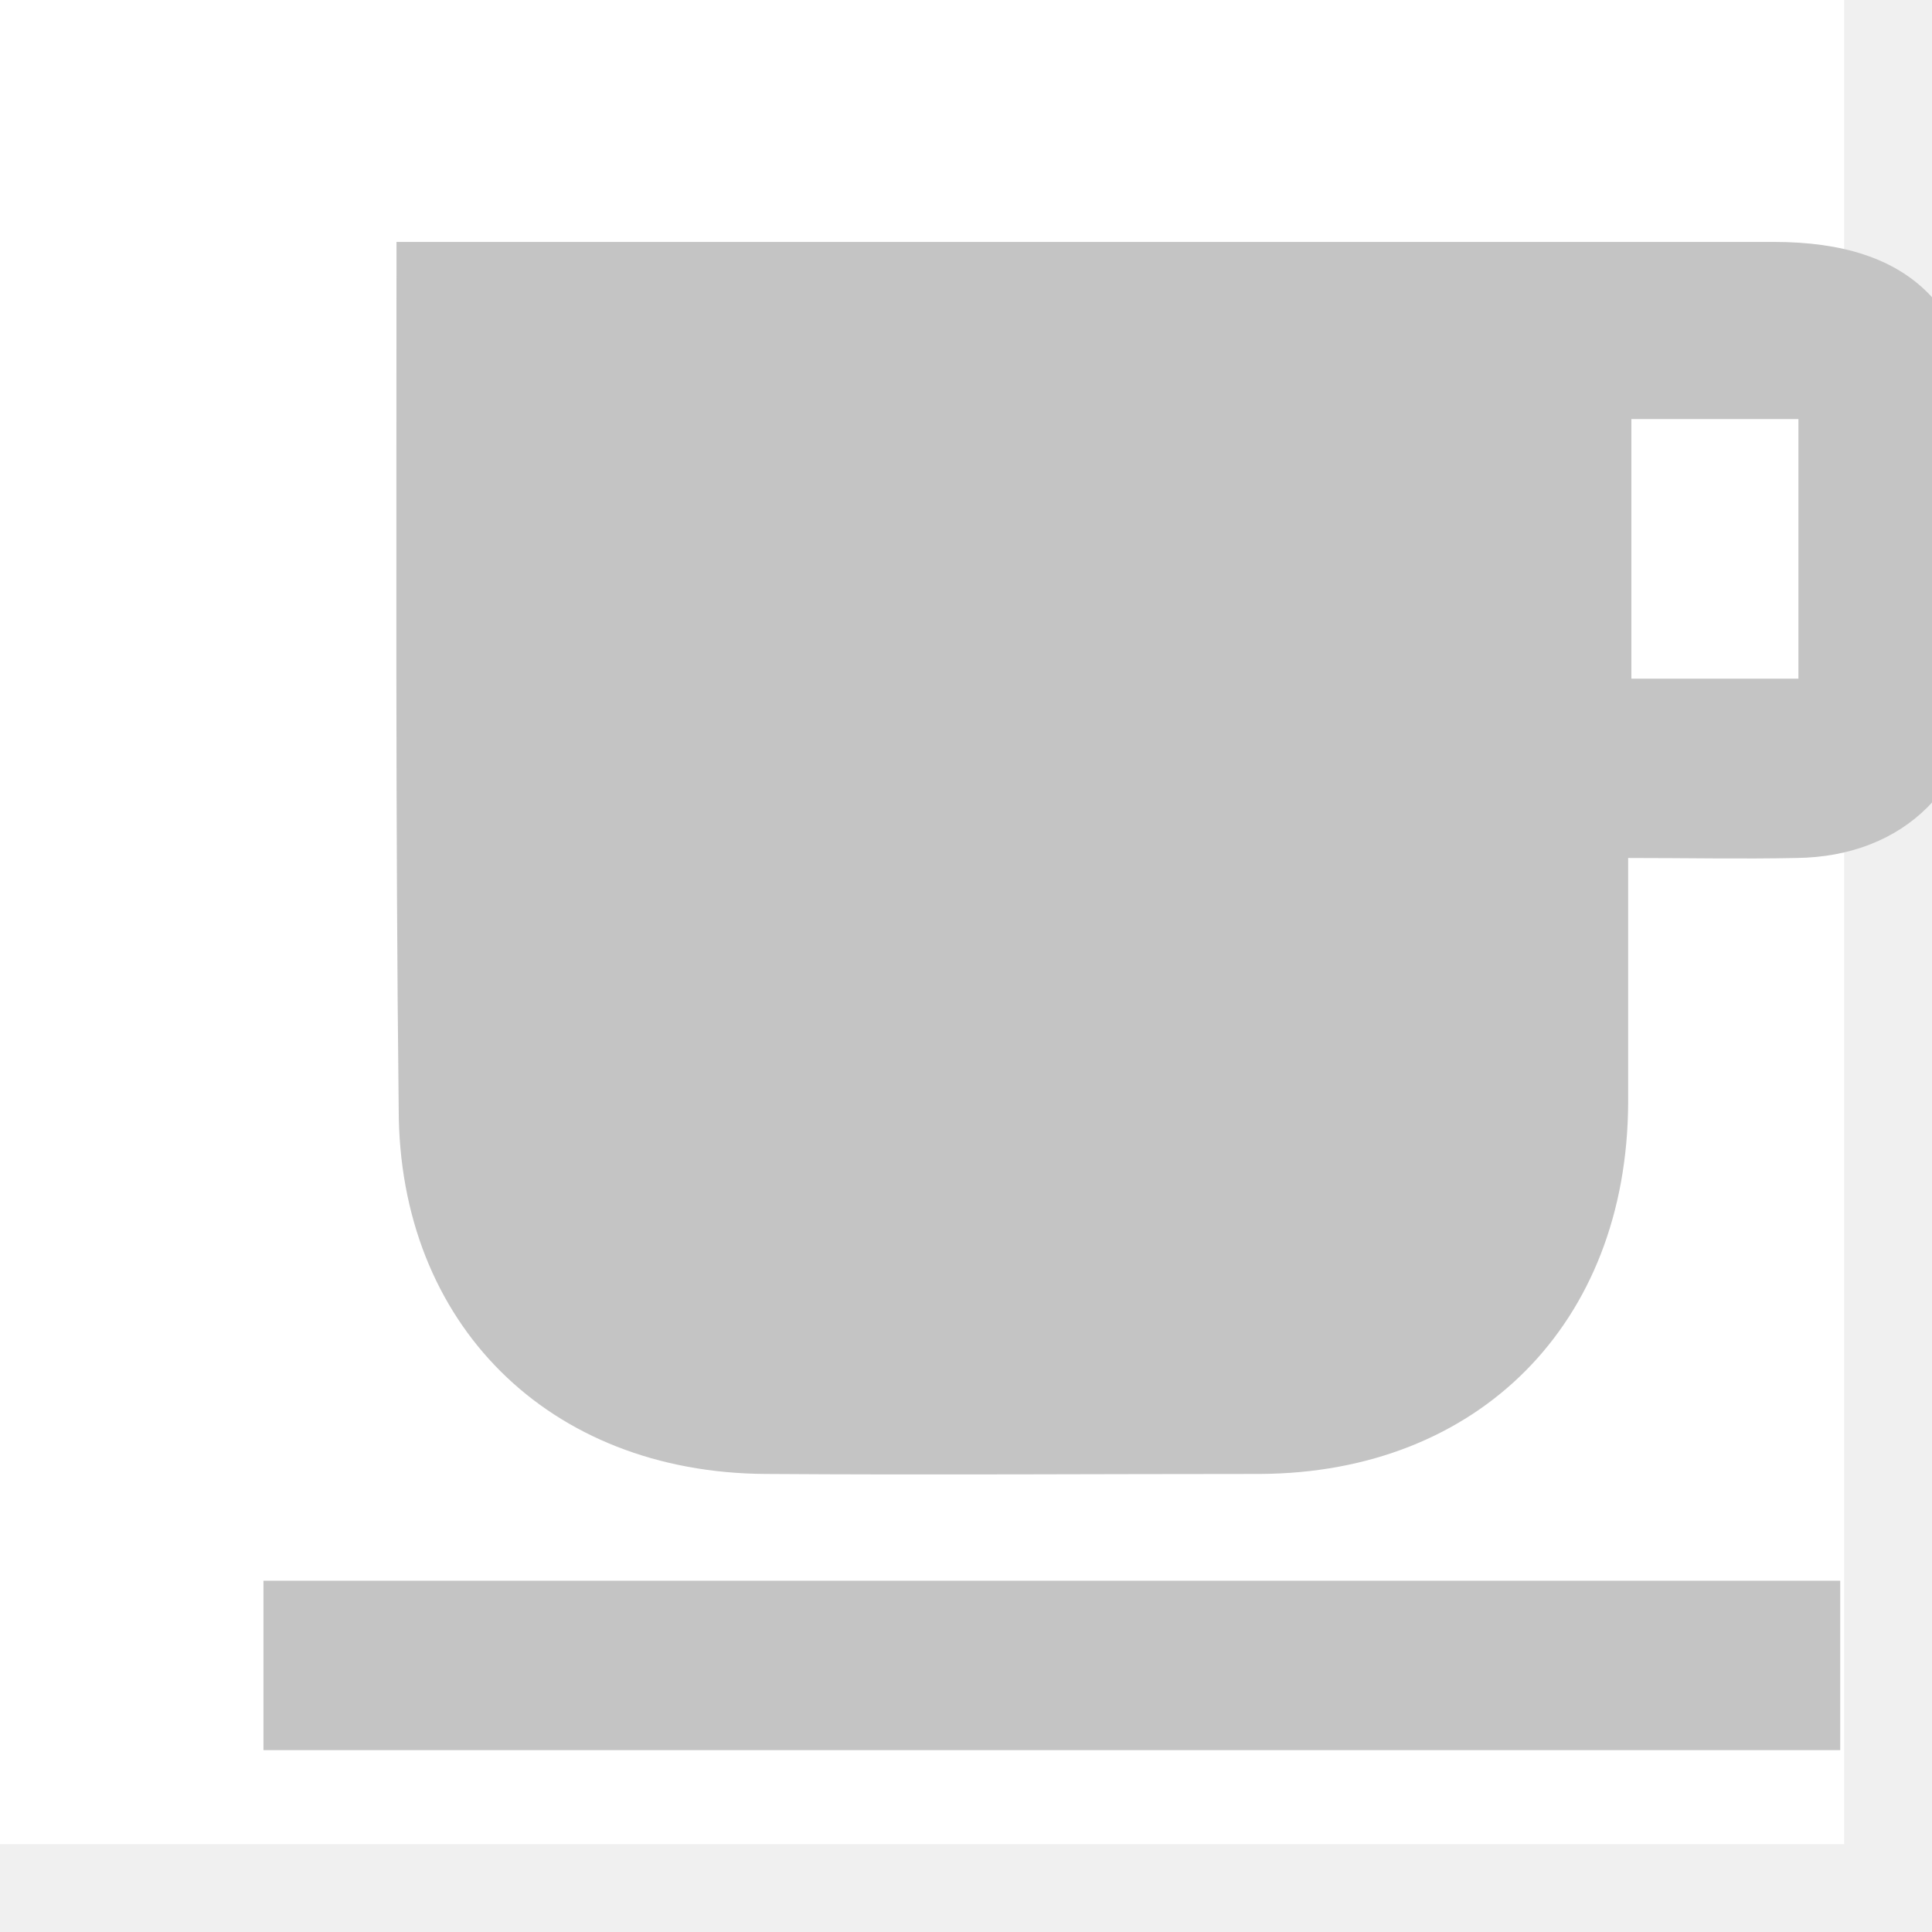
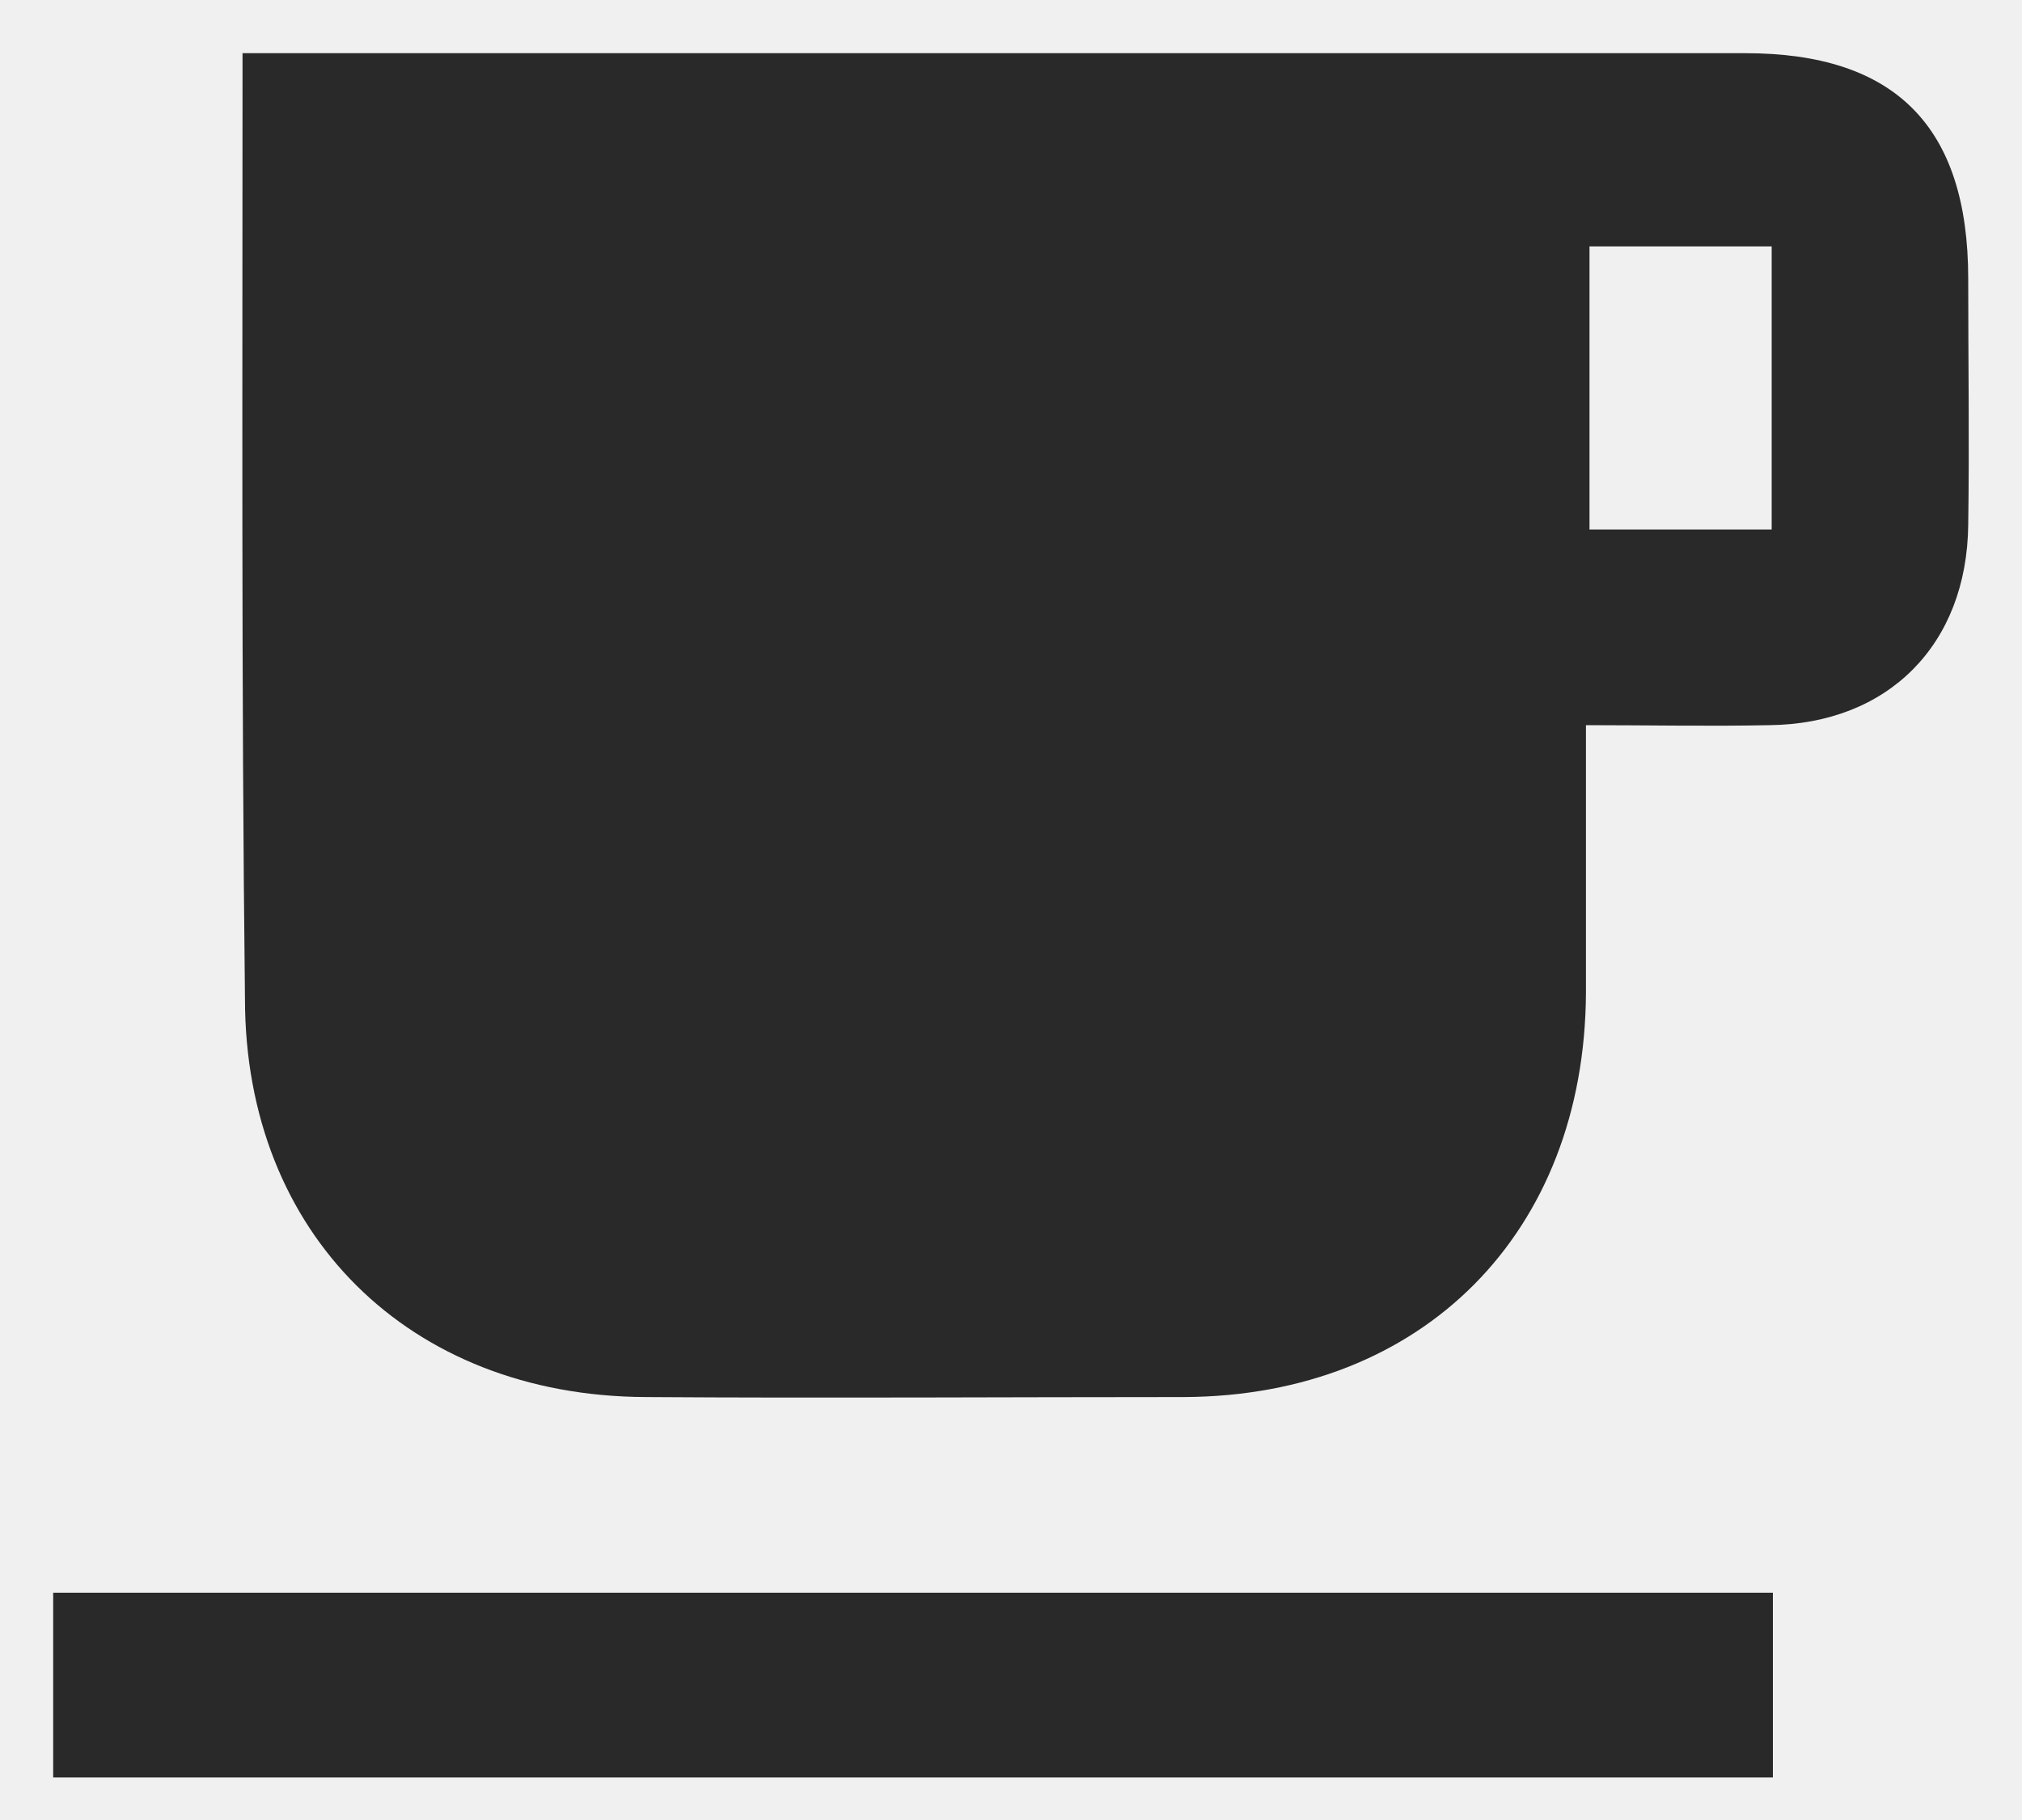
- <svg xmlns="http://www.w3.org/2000/svg" width="22" height="22">
-   <g>
-     <rect fill="#fff" id="canvas_background" height="22" width="22" y="-1" x="-1" />
-   </g>
-   <g>
-     <path id="svg_1" fill="#C4C4C4" d="m-219.728,-47.482c0.275,0 0.475,0 0.676,0c5.005,0 10.01,0 15.015,0c1.564,0 2.327,0.764 2.327,2.355c0,0.852 0.013,1.716 0,2.568c-0.013,1.253 -0.838,2.079 -2.077,2.092c-0.626,0.013 -1.239,0 -1.914,0c0,0.977 0,1.879 0,2.793c-0.013,2.505 -1.702,4.209 -4.191,4.221c-1.877,0 -3.754,0.013 -5.63,0c-2.465,-0.013 -4.179,-1.704 -4.179,-4.159c-0.037,-3.269 -0.025,-6.514 -0.025,-9.871zm14.064,2.017c0,0.977 0,1.967 0,2.956c0.651,0 1.276,0 1.902,0c0,-1.002 0,-1.979 0,-2.956c-0.651,0 -1.251,0 -1.902,0z" />
-     <path id="svg_2" fill="#C4C4C4" d="m-203.75,-31.412c0,0.651 0,1.278 0,1.929c-5.993,0 -11.962,0 -17.955,0c0,-0.651 0,-1.265 0,-1.929c5.968,0 11.937,0 17.955,0z" />
-     <line stroke="null" stroke-linecap="null" stroke-linejoin="null" id="svg_4" y2="-30.498" x2="-195.587" y1="-48.145" x1="-226.763" fill-opacity="null" stroke-opacity="null" stroke-width="null" fill="none" />
-     <path id="svg_5" fill="#C4C4C4" d="m4.513,2.755c0.275,0 0.475,0 0.676,0c5.005,0 10.01,0 15.015,0c1.564,0 2.327,0.764 2.327,2.355c0,0.852 0.013,1.716 0,2.568c-0.013,1.253 -0.838,2.079 -2.077,2.092c-0.626,0.013 -1.239,0 -1.914,0c0,0.977 0,1.879 0,2.793c-0.013,2.505 -1.702,4.209 -4.191,4.221c-1.877,0 -3.754,0.013 -5.63,0c-2.465,-0.013 -4.179,-1.704 -4.179,-4.159c-0.037,-3.269 -0.025,-6.514 -0.025,-9.871zm14.064,2.017c0,0.977 0,1.967 0,2.956c0.651,0 1.276,0 1.902,0c0,-1.002 0,-1.979 0,-2.956c-0.651,0 -1.251,0 -1.902,0z" />
-     <path id="svg_6" fill="#C4C4C4" d="m20.955,18c0,0.651 0,1.278 0,1.929c-5.993,0 -11.962,0 -17.955,0c0,-0.651 0,-1.265 0,-1.929c5.968,0 11.937,0 17.955,0z" />
-     <line stroke="null" stroke-linecap="null" stroke-linejoin="null" id="svg_7" y2="18.914" x2="99.117" y1="1.267" x1="67.941" fill-opacity="null" stroke-opacity="null" stroke-width="null" fill="none" />
-   </g>
+ <svg xmlns="http://www.w3.org/2000/svg" width="20" height="18" viewBox="0 0 20 18" fill="none">
+   <path d="M2.399 0.526C2.66 0.526 2.849 0.526 3.039 0.526C7.78 0.526 12.522 0.526 17.263 0.526C18.745 0.526 19.468 1.25 19.468 2.757C19.468 3.564 19.48 4.383 19.468 5.19C19.456 6.377 18.674 7.16 17.5 7.172C16.908 7.184 16.327 7.172 15.687 7.172C15.687 8.097 15.687 8.952 15.687 9.818C15.675 12.191 14.075 13.805 11.716 13.817C9.938 13.817 8.16 13.829 6.382 13.817C4.047 13.805 2.423 12.203 2.423 9.877C2.387 6.78 2.399 3.707 2.399 0.526ZM15.722 2.437C15.722 3.363 15.722 4.3 15.722 5.237C16.339 5.237 16.931 5.237 17.524 5.237C17.524 4.288 17.524 3.363 17.524 2.437C16.908 2.437 16.339 2.437 15.722 2.437Z" fill="#292929" />
+   <path d="M17.536 15.752C17.536 16.369 17.536 16.962 17.536 17.579C11.858 17.579 6.204 17.579 0.526 17.579C0.526 16.962 0.526 16.38 0.526 15.752C6.181 15.752 11.835 15.752 17.536 15.752Z" fill="#292929" />
</svg>
